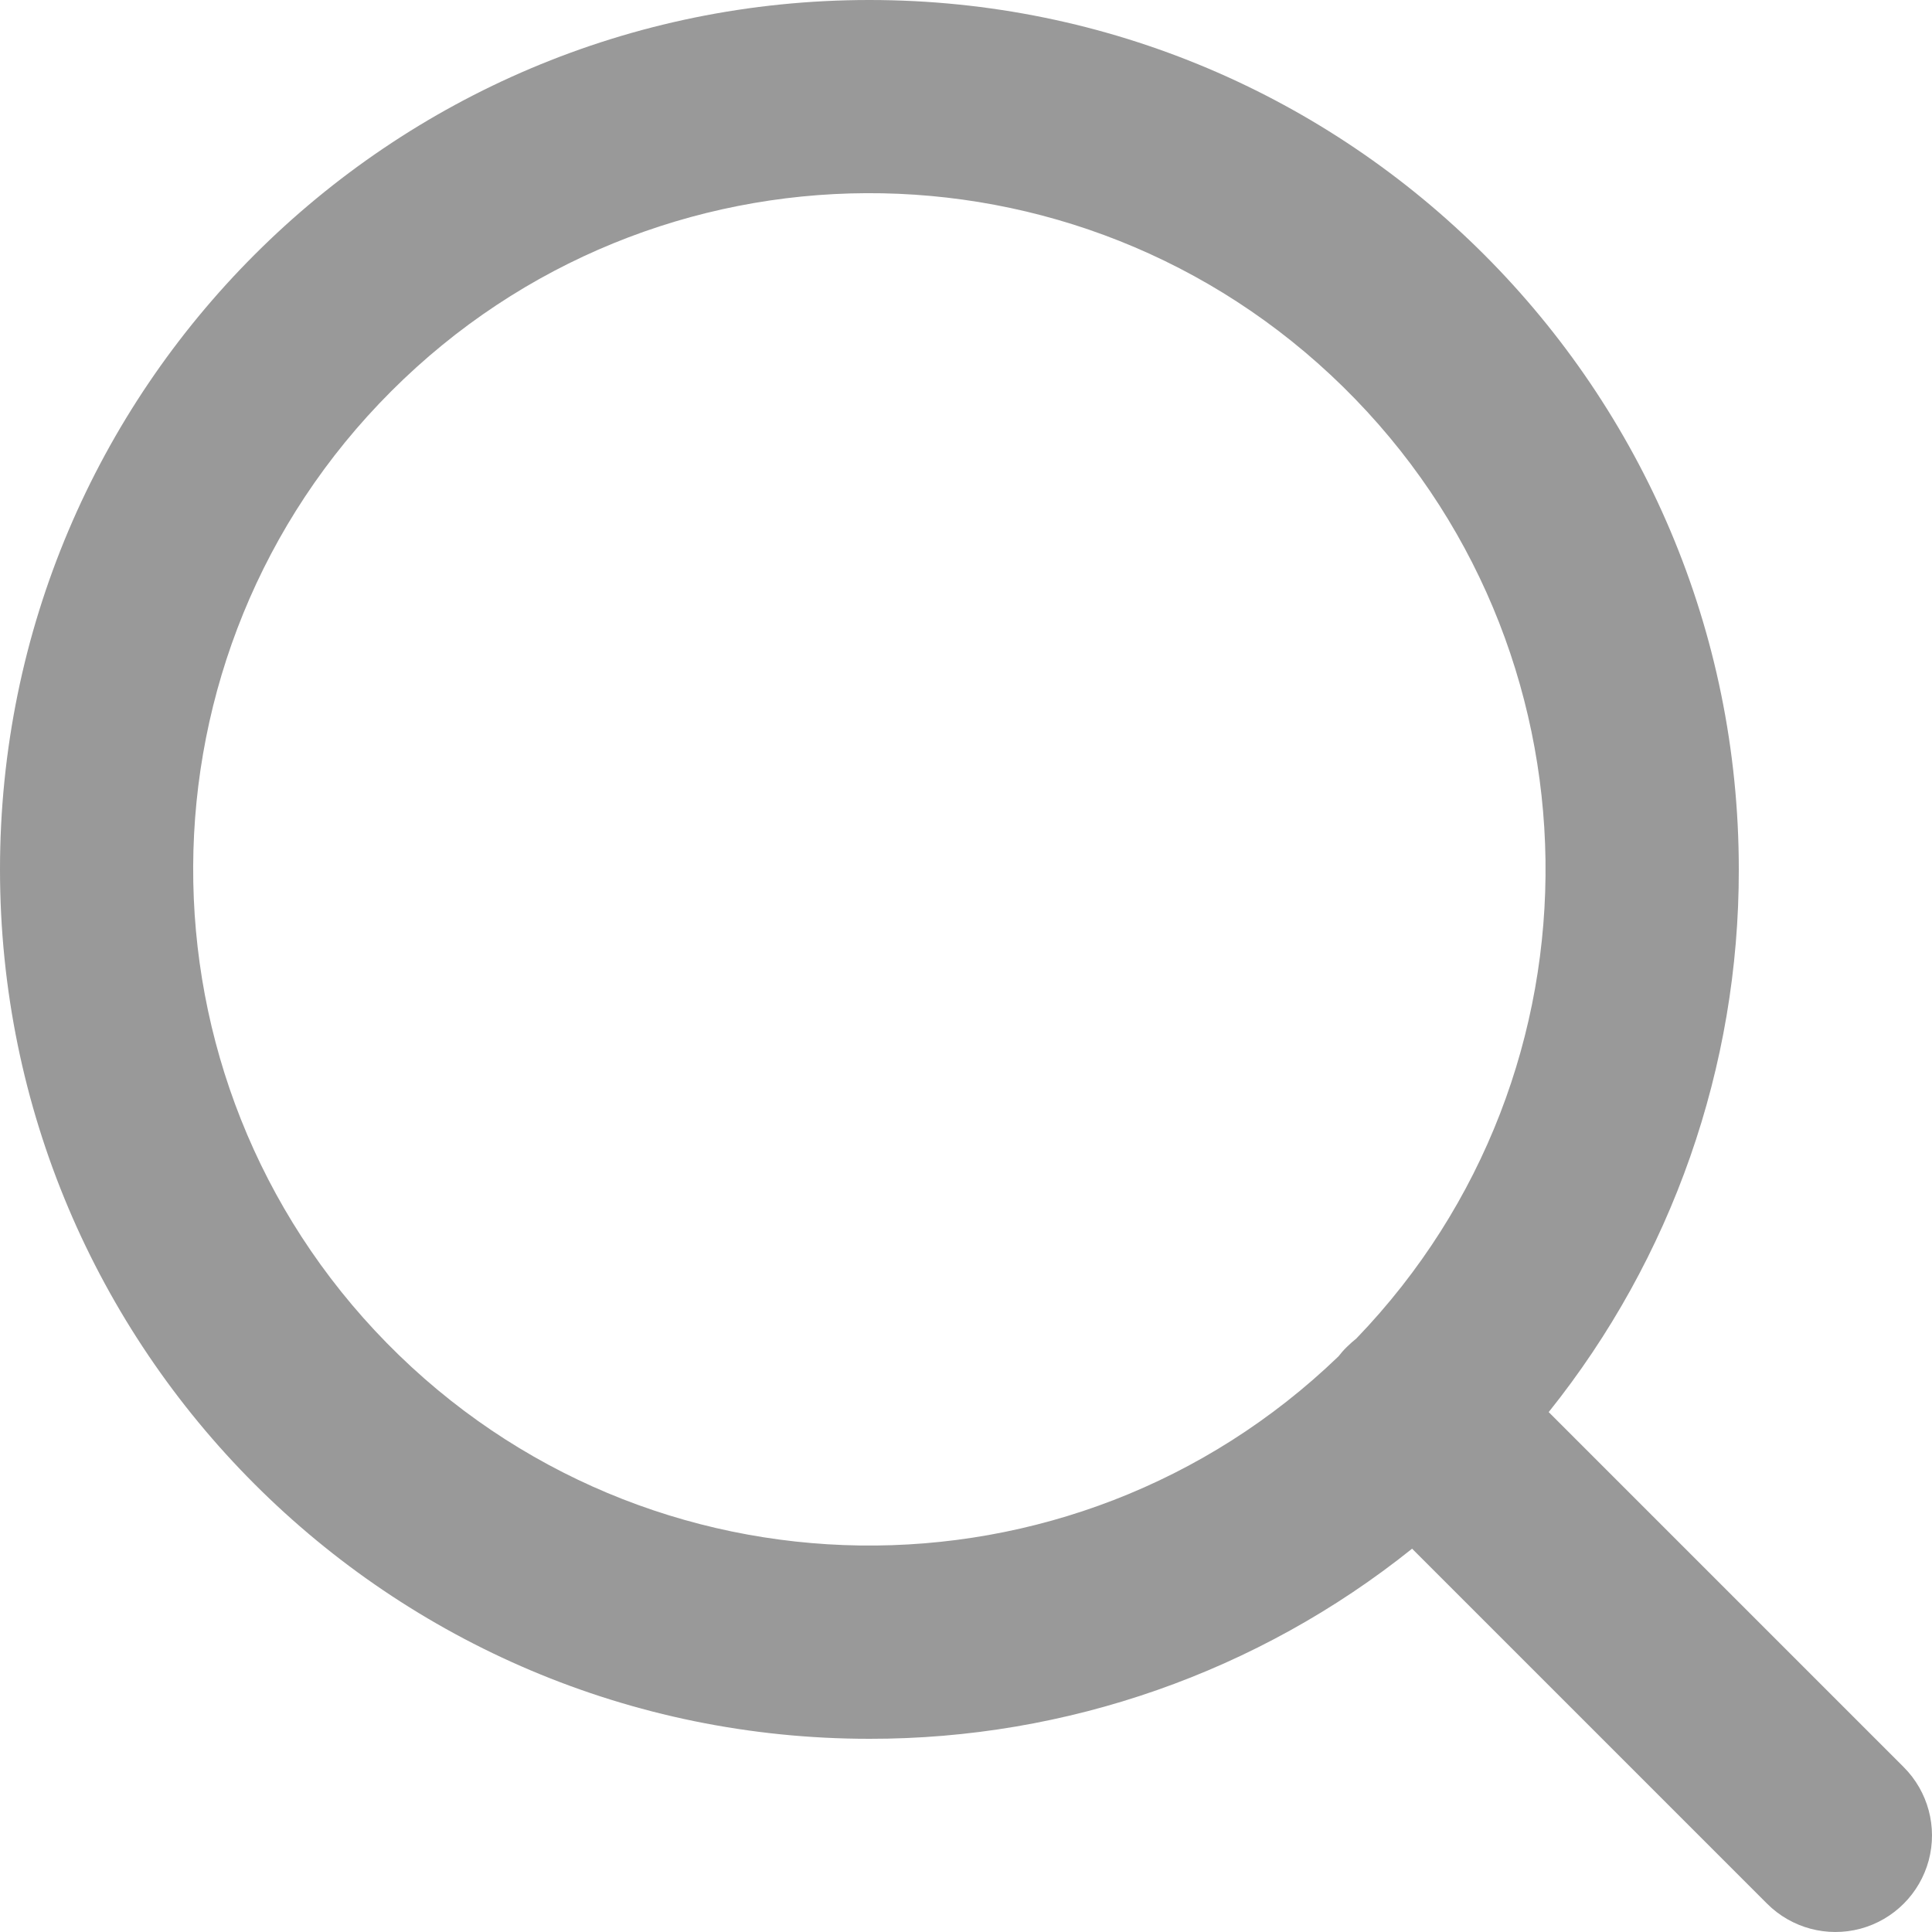
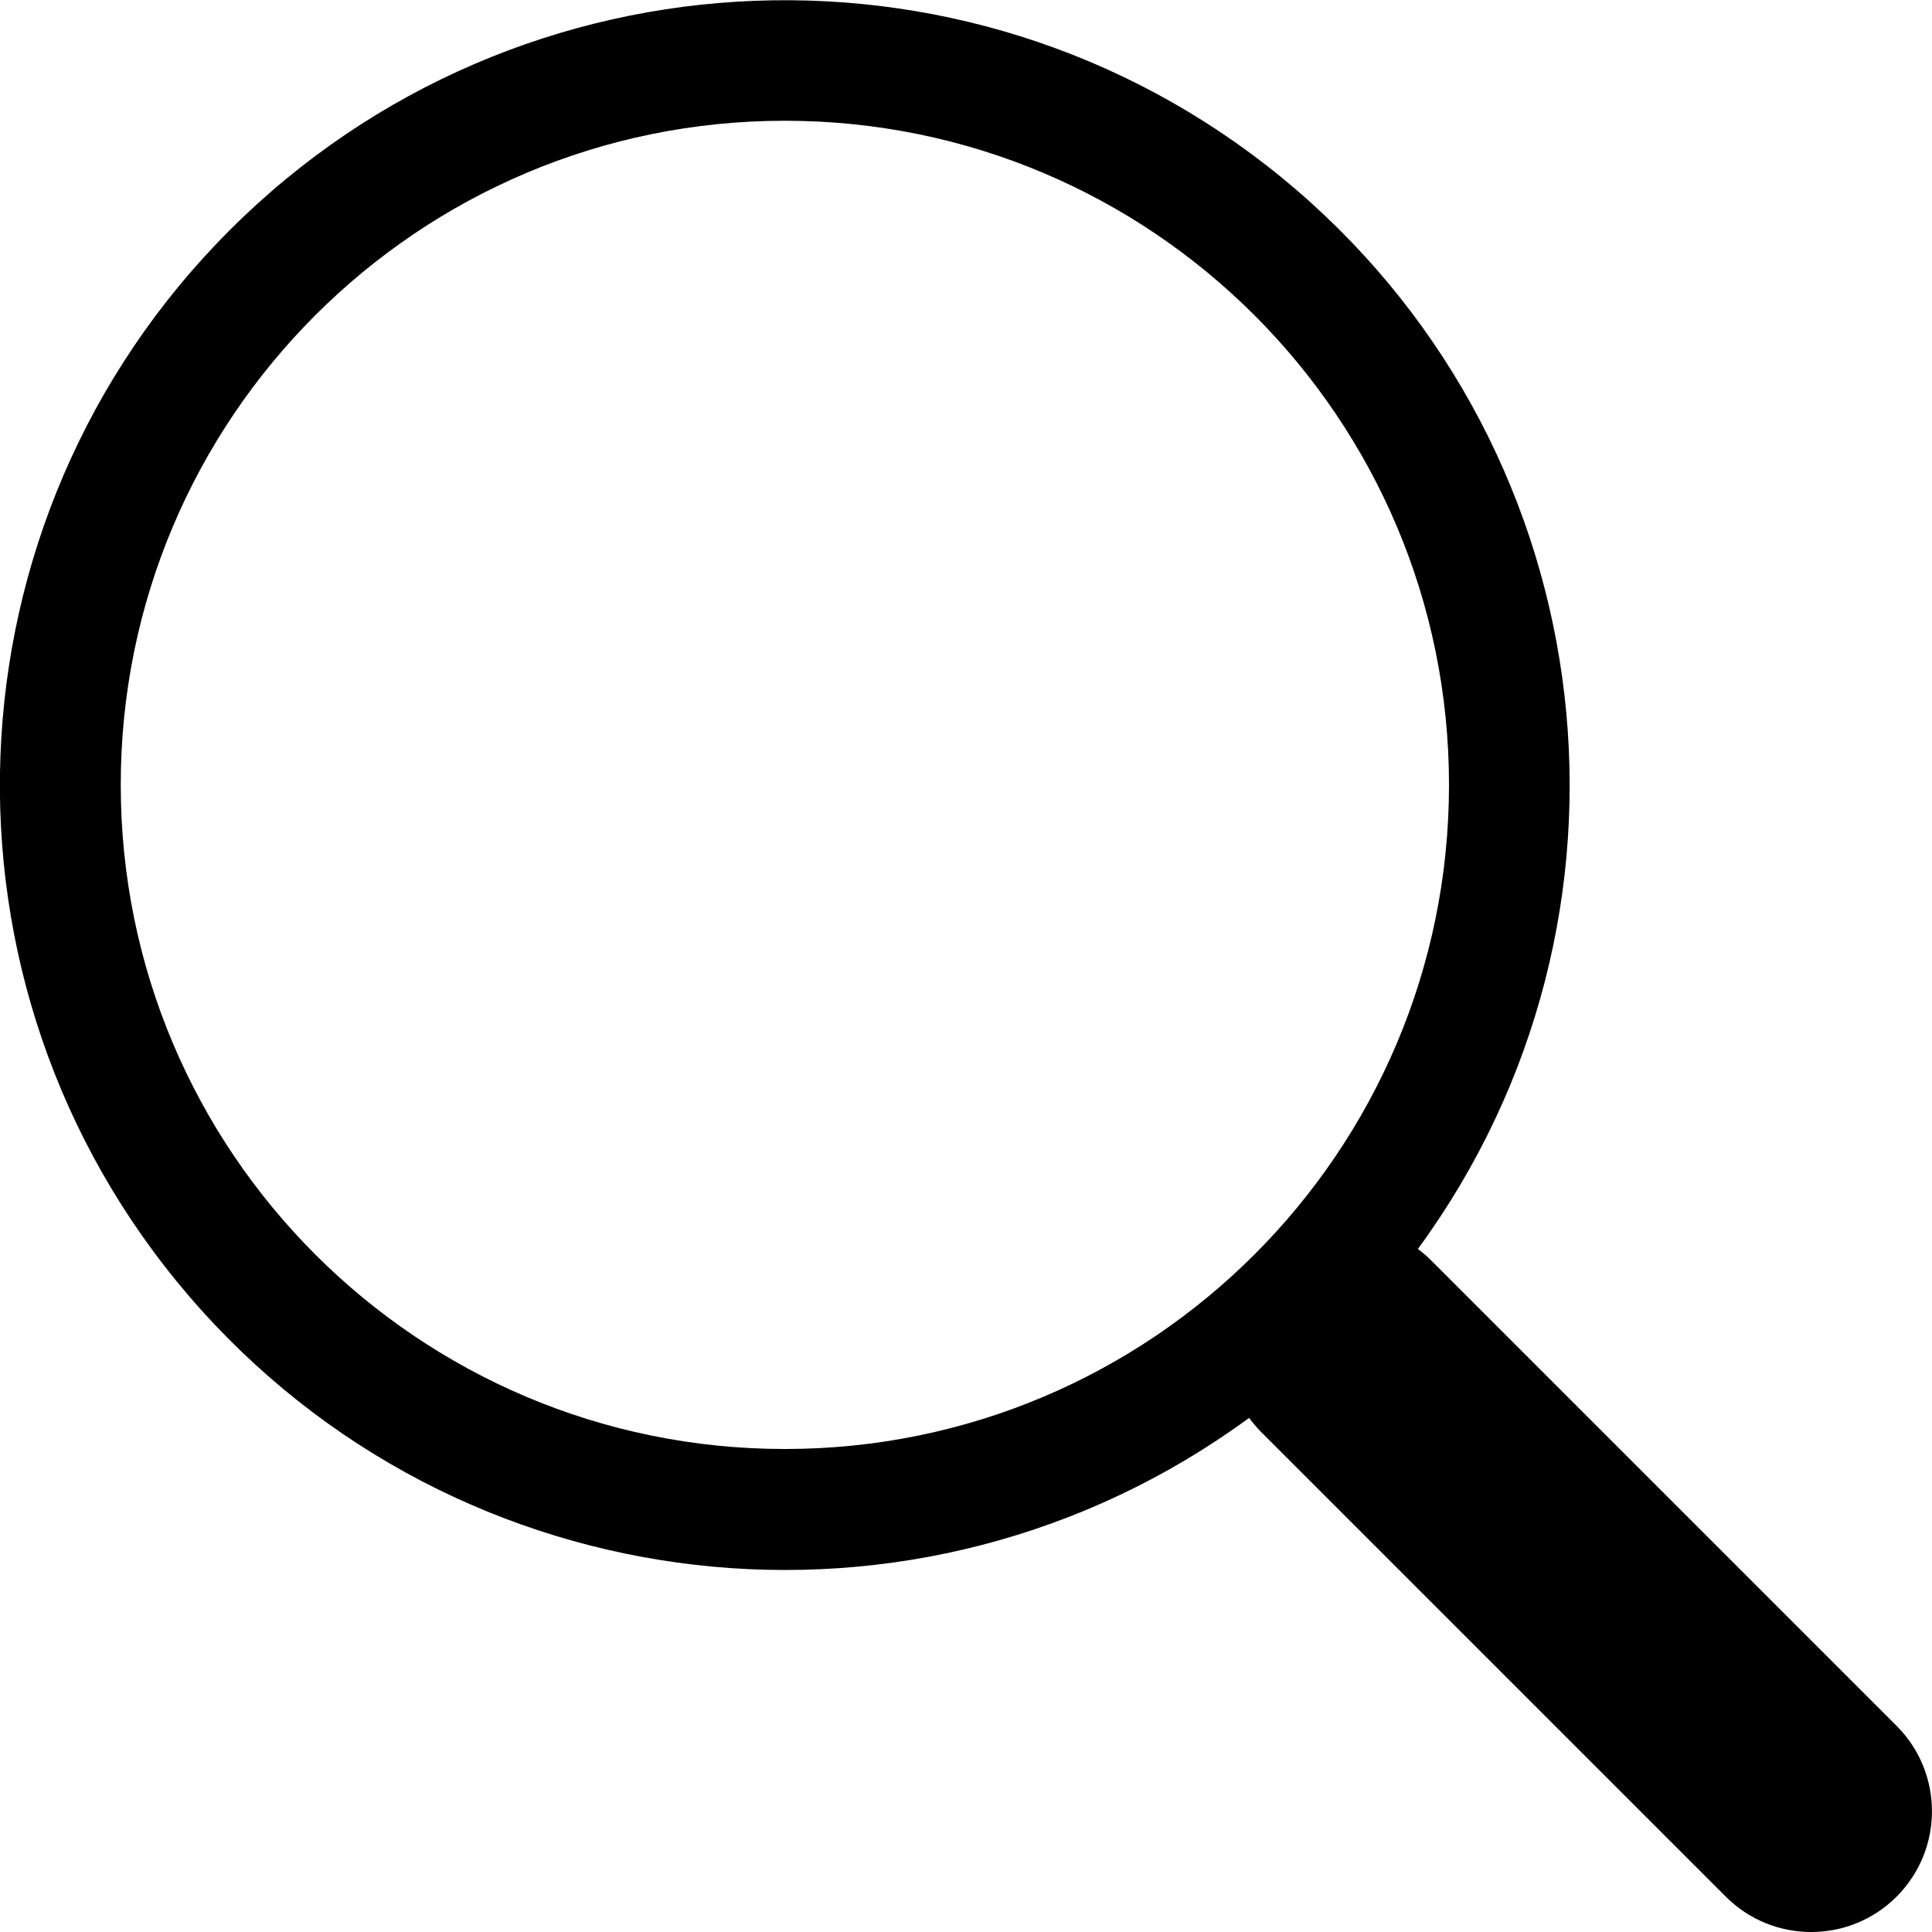
- <svg xmlns="http://www.w3.org/2000/svg" viewBox="0 0 20 20" version="1.1">
-   <path d="M16.032,14.618 L19.707,18.293 C19.96,18.546 20.058,18.914 19.966,19.259 C19.873,19.604 19.604,19.873 19.259,19.966 C18.914,20.058 18.546,19.96 18.293,19.707 L14.618,16.032 C13.024,17.309 11.042,18.003 9,18 C4.029,18 0,13.971 0,9 C0,4.029 4.029,0 9,0 C13.971,0 18,4.029 18,9 C18.003,11.042 17.309,13.024 16.032,14.618 Z M14.041,13.856 C16.705,11.09 16.644,6.694 13.903,4.004 C11.162,1.314 6.765,1.334 4.05,4.05 C1.334,6.765 1.314,11.162 4.004,13.903 C6.694,16.644 11.09,16.705 13.856,14.041 C13.882,14.007 13.911,13.974 13.943,13.943 C13.975,13.912 14.007,13.883 14.041,13.856 Z" id="Icon-Search" fill="#999" fill-rule="nonzero" />
+ <svg xmlns="http://www.w3.org/2000/svg" width="16" height="16" fill="currentColor" class="bi bi-search" viewBox="0 0 16 16">
+   <path d="M11.742 10.344a6.5 6.5 0 1 0-1.397 1.398h-.001c.03.04.062.078.098.115l3.85 3.85a1 1 0 0 0 1.415-1.414l-3.85-3.85a1.007 1.007 0 0 0-.115-.1zM12 6.5a5.5 5.5 0 1 1-11 0 5.5 5.5 0 0 1 11 0z" />
</svg>
